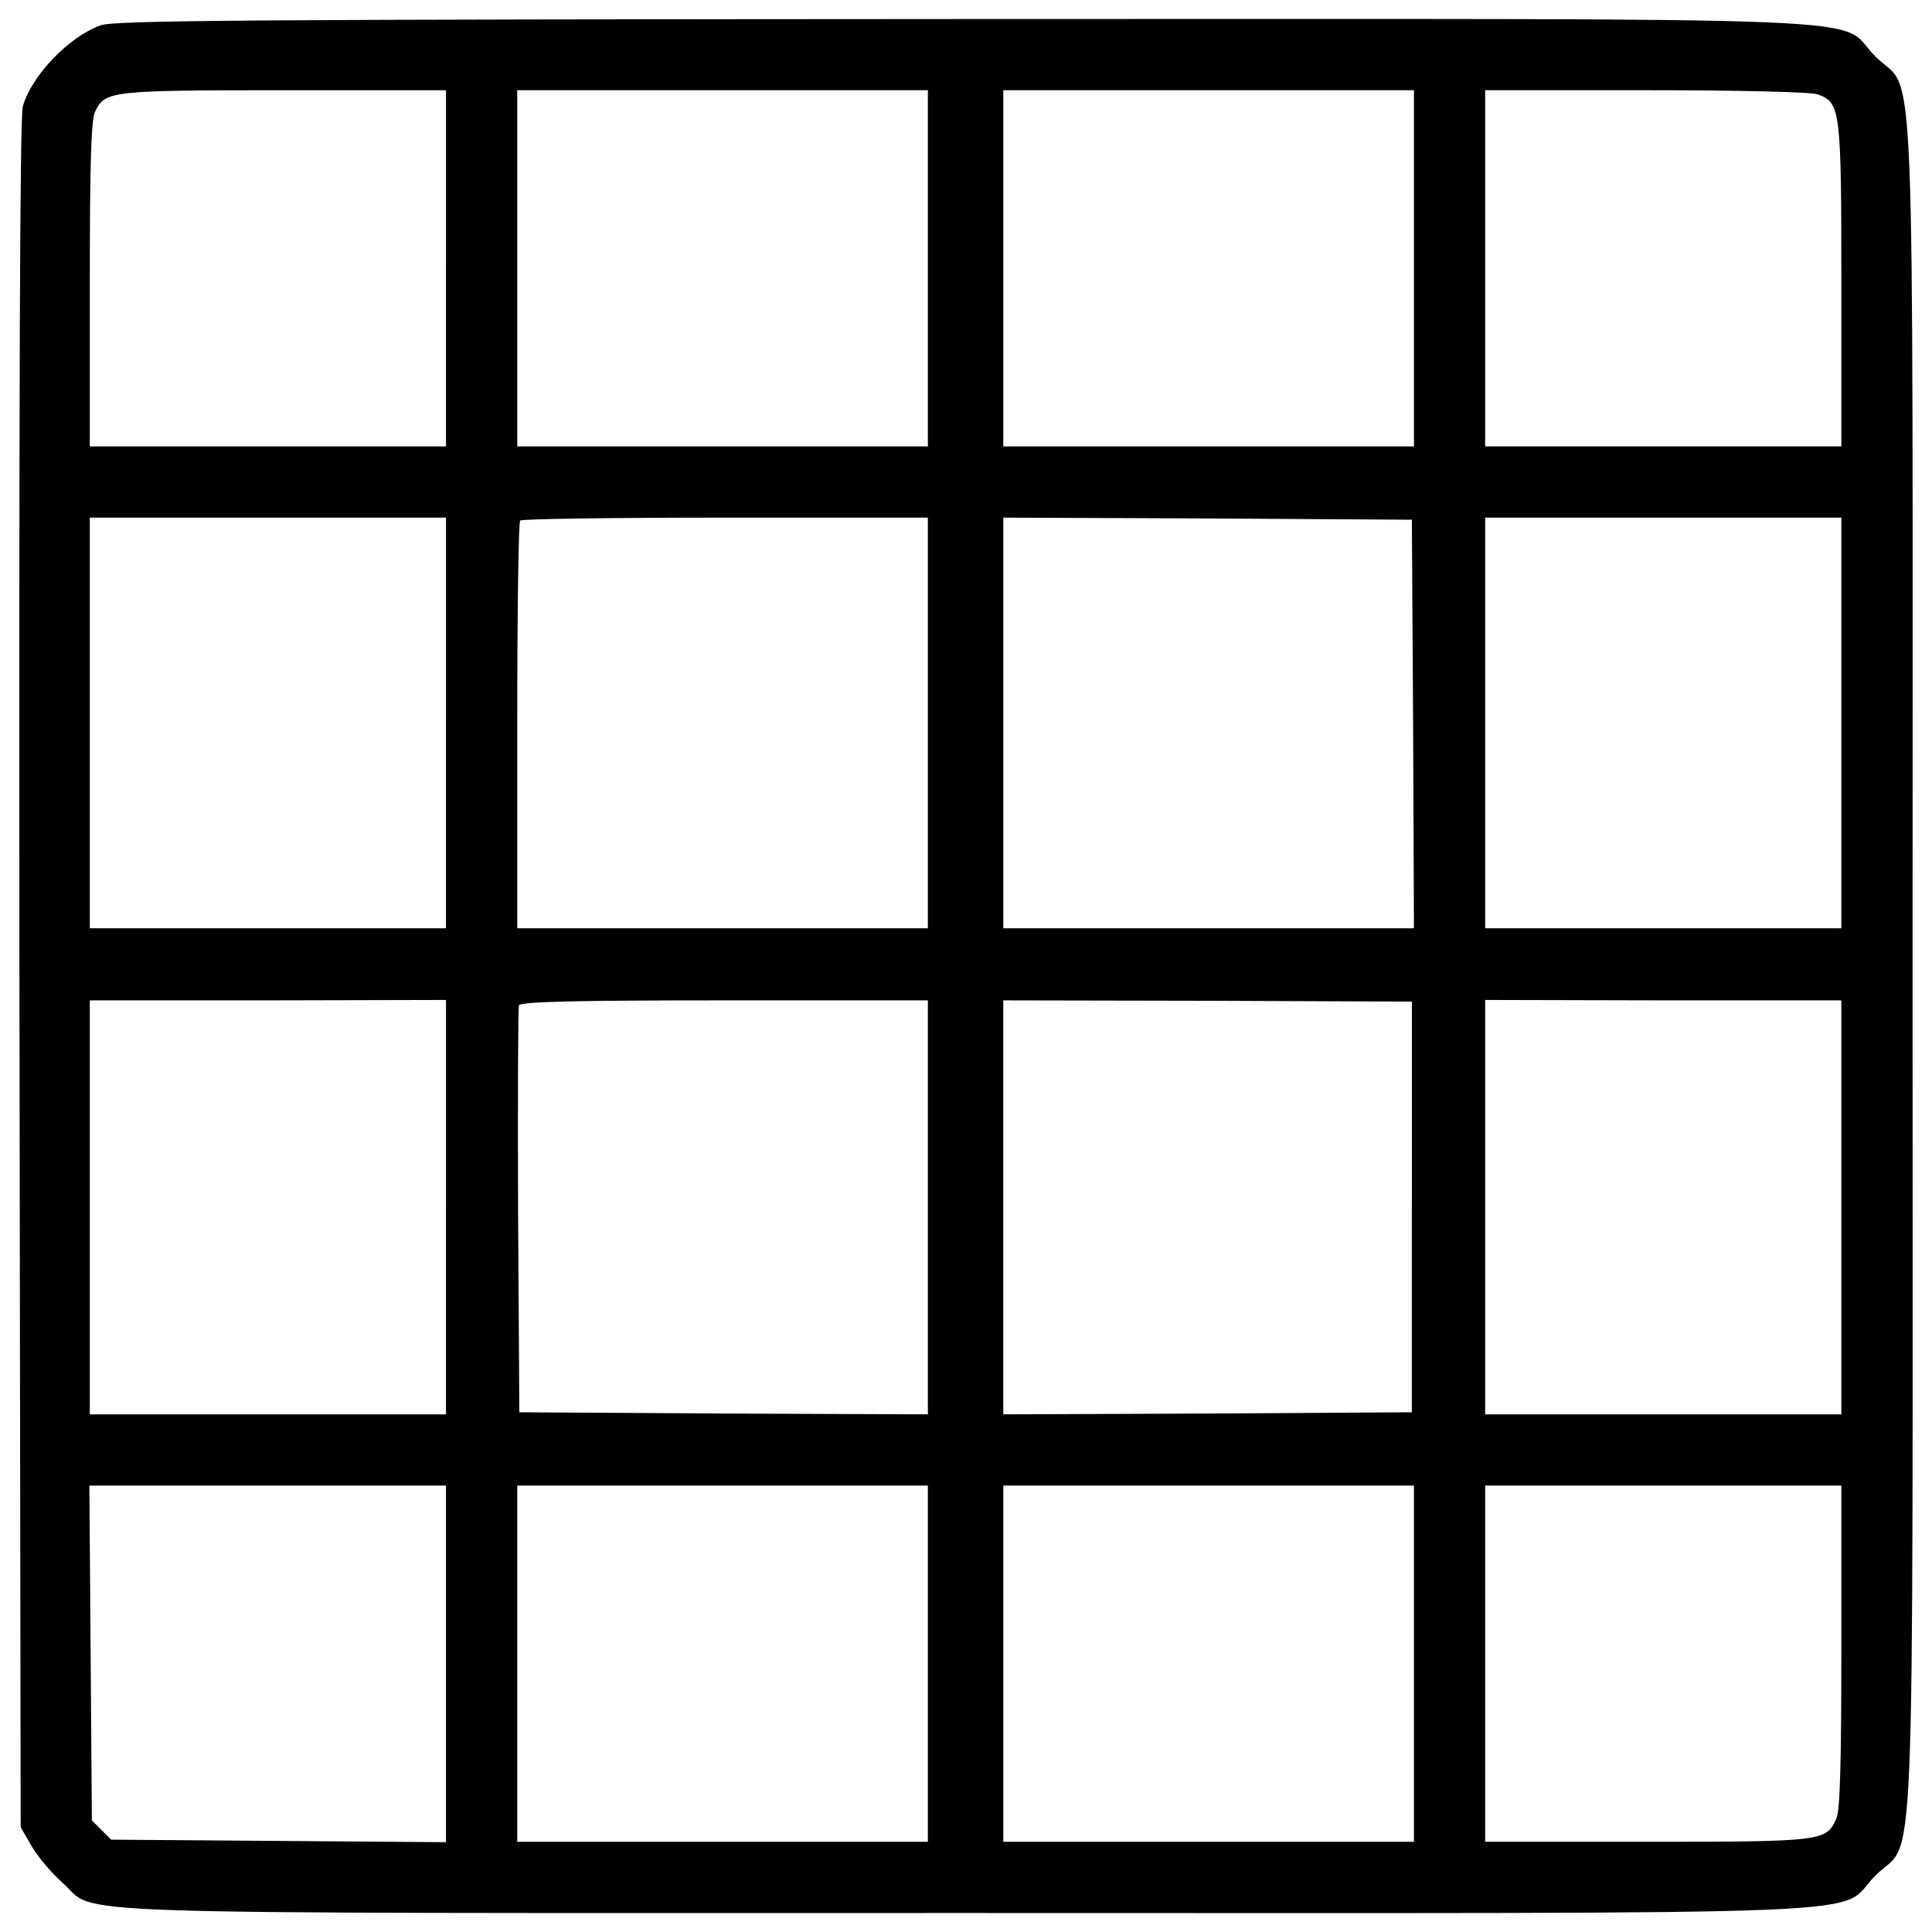
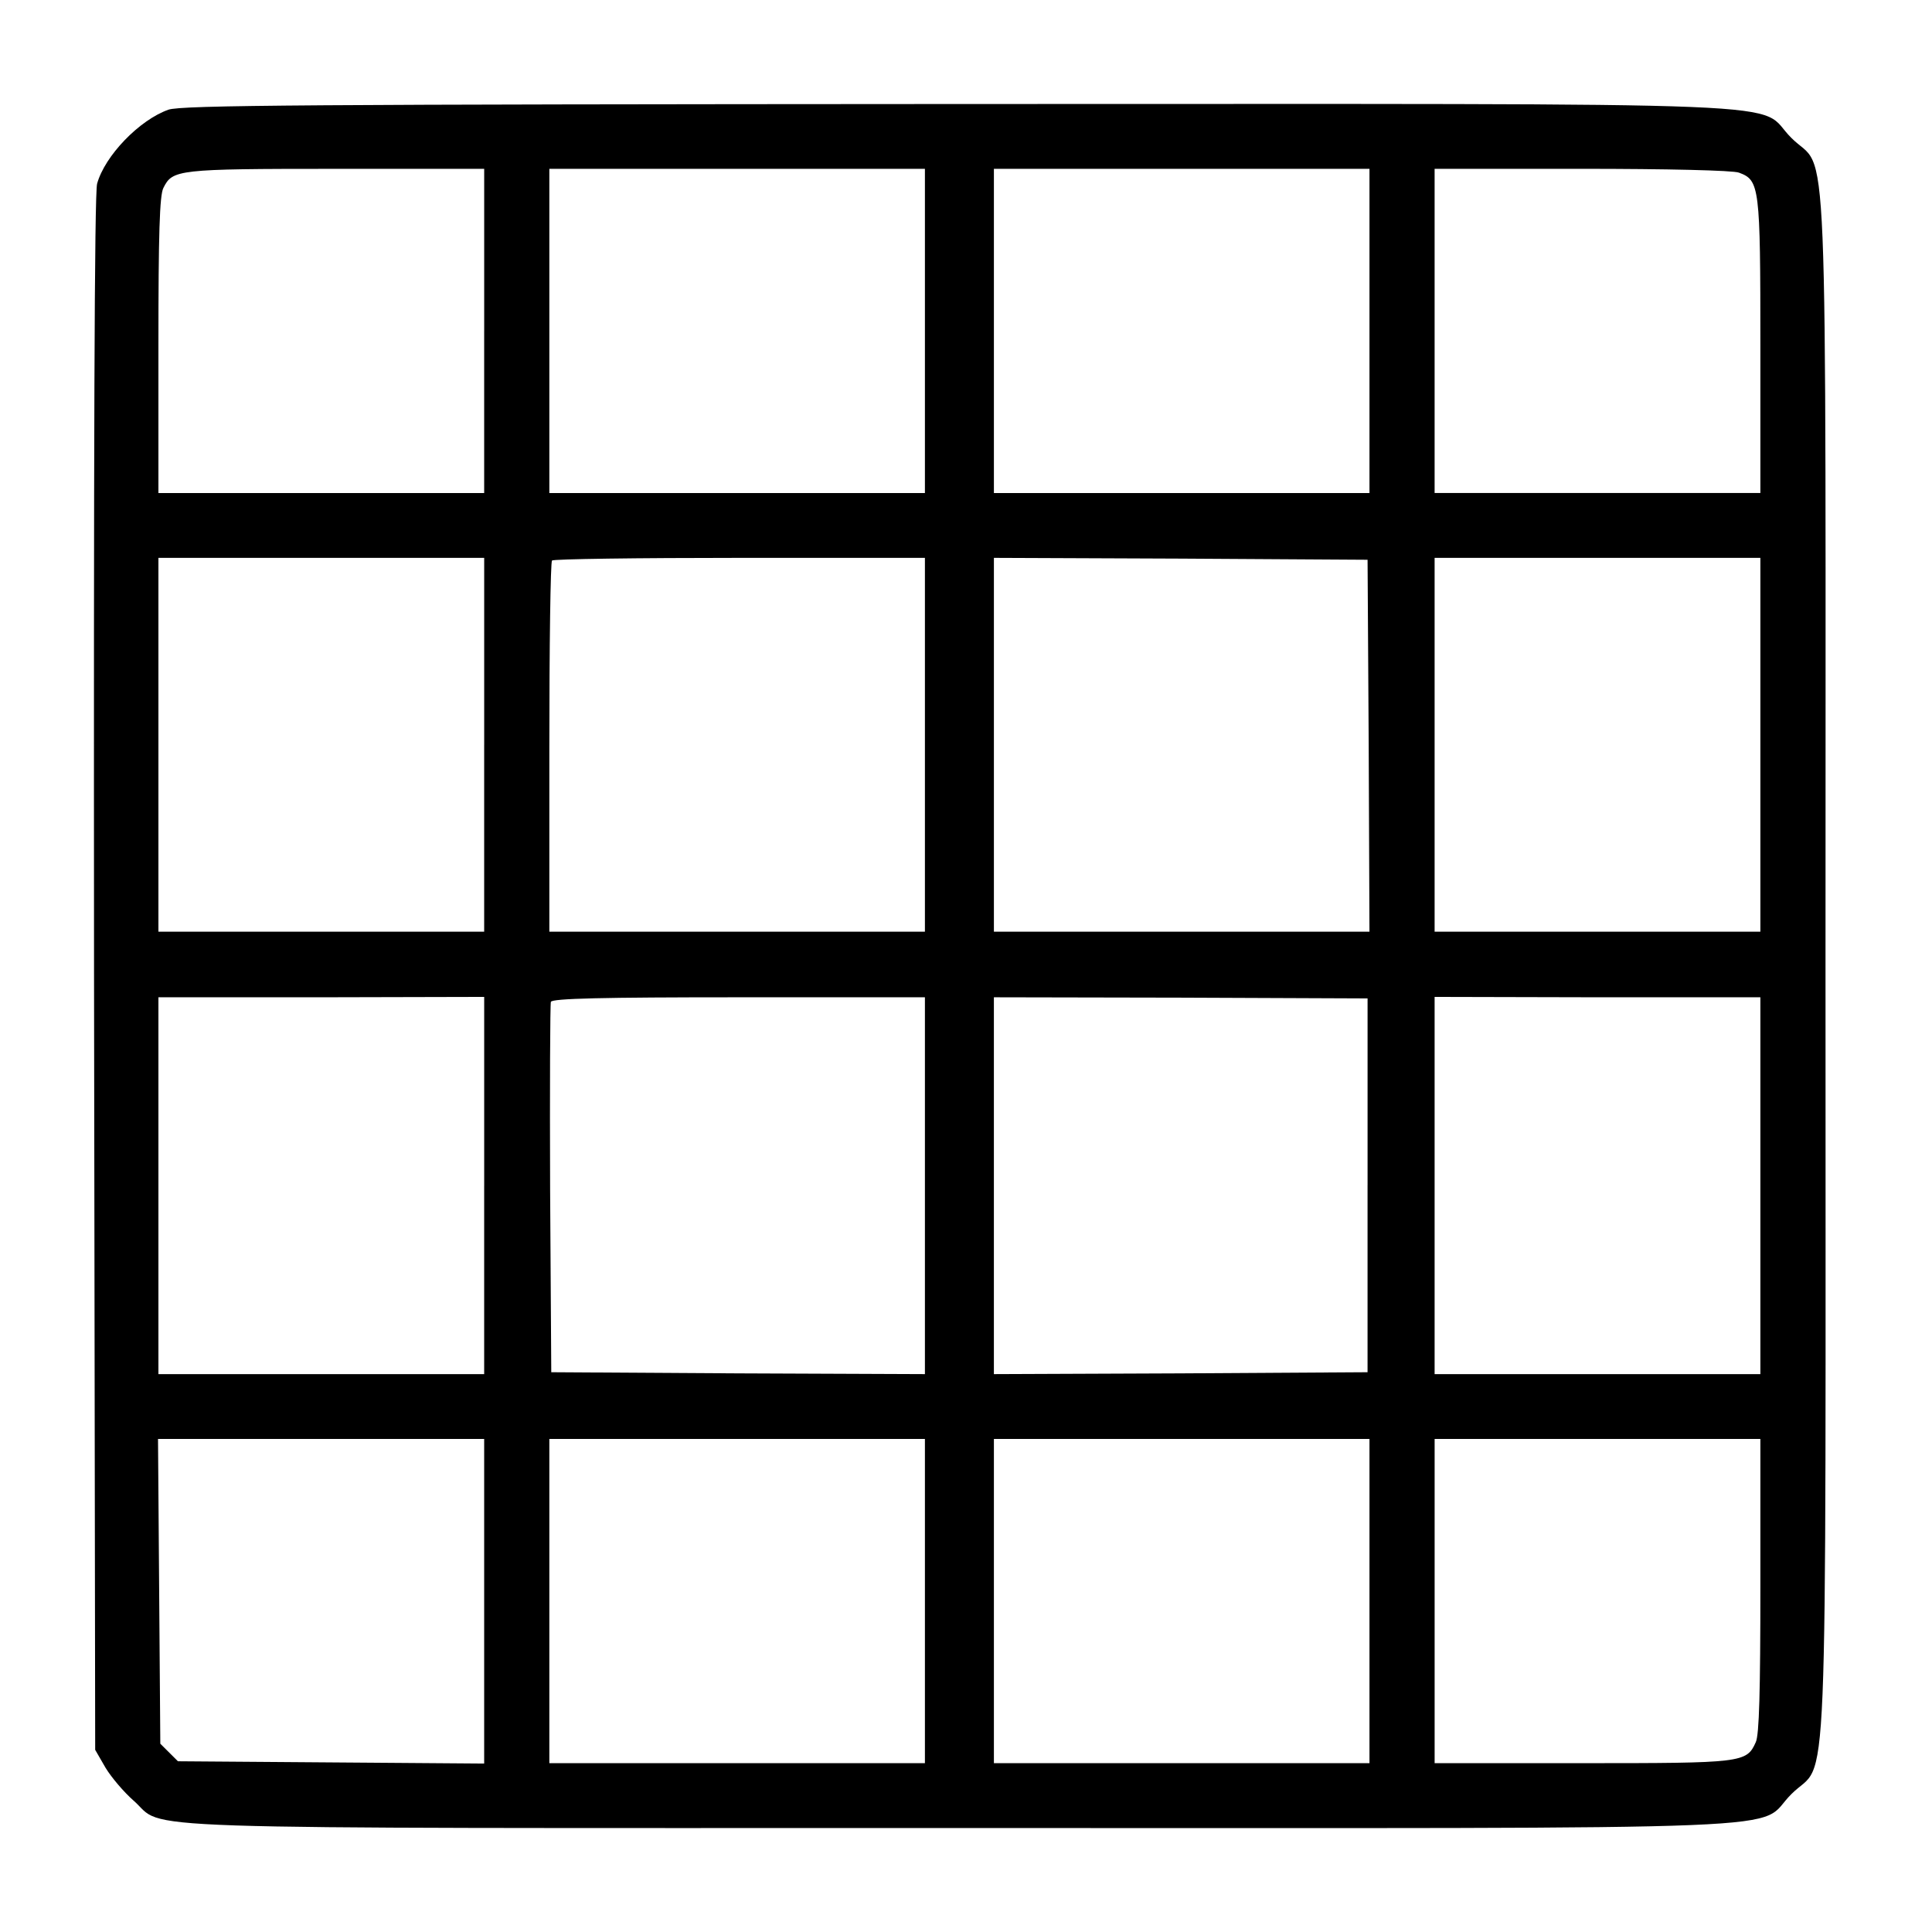
<svg xmlns="http://www.w3.org/2000/svg" id="svg10" xml:space="preserve" enable-background="new 0 0 1000 1000" viewBox="0 0 1000 1000" y="0px" x="0px" version="1.1">
  <defs id="defs14" />
-   <g style="fill:#000000;fill-opacity:1" id="g8">
-     <g style="fill:#000000;fill-opacity:1" id="g6" transform="translate(0,511) scale(0.1,-0.1)">
-       <path style="fill:#000000;fill-opacity:1" id="path4" d="M521.3,4979.1c-164.8-58.6-360-262.4-403.4-420.8C102.7,4502,98.3,3057.5,100.5,64.4l6.5-4411.5l58.6-101.9c32.5-54.2,104.1-138.8,158.3-186.5c193-169.2-210.4-156.2,4673.9-156.2c4975.4,0,4493.9-19.5,4708.6,193c212.6,214.7,193-266.8,193,4708.6c0,4975.4,19.5,4493.9-193,4708.6c-214.7,212.5,268.9,193-4717.3,193C1319.4,5009.5,592.8,5005.2,521.3,4979.1z M2308.4,3721.2v-921.8h-921.8H464.9v841.5c0,629,6.5,852.4,28.2,893.6c52.1,104.1,75.9,108.4,976,108.4h839.4V3721.2z M4802.7,3721.2v-921.8H3739.9H2677.2v921.8V4643h1062.7h1062.8V3721.2z M7318.6,3721.2v-921.8H6255.8H5193.1v921.8V4643h1062.8h1062.7V3721.2z M9409.4,4621.3c117.1-43.4,121.4-75.9,121.4-986.8v-835H8609h-921.8v921.8V4643h832.9C8999.4,4643,9376.8,4634.3,9409.4,4621.3z M2308.4,1367.9V305.2h-921.8H464.9v1062.8v1062.8h921.8h921.8V1367.9z M4802.7,1367.9V305.2H3739.9H2677.2v1047.6c0,576.9,6.5,1056.3,15.2,1062.8c6.5,8.7,485.8,15.2,1062.7,15.2h1047.6V1367.9z M7314.2,1363.6l4.3-1058.4H6255.8H5193.1v1062.8v1062.8l1058.4-4.3l1056.3-6.5L7314.2,1363.6z M9530.8,1367.9V305.2H8609h-921.8v1062.8v1062.8H8609h921.8V1367.9z M2308.4-1139.3v-1071.4h-921.8H464.9v1071.4V-67.9h921.8l921.8,2.2V-1139.3z M4802.7-1139.3v-1071.4l-1056.2,4.3l-1058.4,6.5l-6.5,1041.1c-2.2,572.6,0,1051.9,4.3,1064.9c6.5,19.5,295,26,1062.7,26h1054.1V-1139.3z M7307.7-1137.1v-1062.8l-1056.3-6.5l-1058.4-4.3v1071.4V-67.9L6251.5-70l1056.3-4.3V-1137.1z M9530.8-1139.3v-1071.4H8609h-921.8v1071.4V-65.7l921.8-2.2h921.8V-1139.3z M2308.4-3501.2v-923.9l-867.6,6.5l-865.4,6.5l-49.9,49.9l-49.9,49.9l-6.5,865.4l-6.5,867.5h924h921.8V-3501.2z M4802.7-3501.2V-4423H3739.9H2677.2v921.8v921.8h1062.7h1062.8V-3501.2z M7318.6-3501.2V-4423H6255.8H5193.1v921.8v921.8h1062.8h1062.7V-3501.2z M9530.8-3414.4c0-598.6-6.5-848-26-889.2c-52.1-117.1-73.7-119.3-982.5-119.3h-835v921.8v921.8H8609h921.8V-3414.4z" />
+   <g style="fill:#000000;fill-opacity:1" id="g8" transform="matrix(0.9146002,0,0,0.9102595,39.48033,44.87115)">
+     <g style="fill:#000000;fill-opacity:1" id="g6" transform="matrix(0.1,0,0,-0.1,0,511)">
+       <path style="fill:#000000;fill-opacity:1" id="path4" d="M 521.3,4979.1 C 356.5,4920.5 161.3,4716.7 117.9,4558.3 102.7,4502 98.3,3057.5 100.5,64.4 l 6.5,-4411.5 58.6,-101.9 c 32.5,-54.2 104.1,-138.8 158.3,-186.5 193,-169.2 -210.4,-156.2 4673.9,-156.2 4975.4,0 4493.9,-19.5 4708.6,193 212.6,214.7 193,-266.8 193,4708.6 0,4975.4 19.5,4493.9 -193,4708.6 -214.7,212.5 268.9,193 -4717.3,193 -3669.7,-2 -4396.3,-6.3 -4467.8,-32.4 z M 2308.4,3721.2 V 2799.4 H 1386.6 464.9 v 841.5 c 0,629 6.5,852.4 28.2,893.6 52.1,104.1 75.9,108.4 976,108.4 h 839.4 v -921.7 z m 2494.3,0 V 2799.4 H 3739.9 2677.2 v 921.8 921.8 h 1062.7 1062.8 z m 2515.9,0 V 2799.4 H 6255.8 5193.1 v 921.8 921.8 h 1062.8 1062.7 z m 2090.8,900.1 c 117.1,-43.4 121.4,-75.9 121.4,-986.8 v -835 H 8609 7687.2 v 921.8 921.7 h 832.9 c 479.3,0 856.7,-8.7 889.3,-21.7 z M 2308.4,1367.9 V 305.2 H 1386.6 464.9 V 1368 2430.8 h 921.8 921.8 V 1367.9 Z m 2494.3,0 V 305.2 H 3739.9 2677.2 v 1047.6 c 0,576.9 6.5,1056.3 15.2,1062.8 6.5,8.7 485.8,15.2 1062.7,15.2 h 1047.6 z m 2511.5,-4.3 4.3,-1058.4 H 6255.8 5193.1 V 1368 2430.8 l 1058.4,-4.3 1056.3,-6.5 z m 2216.6,4.3 V 305.2 H 8609 7687.2 V 1368 2430.8 H 8609 9530.8 Z M 2308.4,-1139.3 V -2210.7 H 1386.6 464.9 v 1071.4 1071.4 h 921.8 l 921.8,2.2 v -1073.6 z m 2494.3,0 v -1071.4 l -1056.2,4.3 -1058.4,6.5 -6.5,1041.1 c -2.2,572.6 0,1051.9 4.3,1064.9 6.5,19.5 295,26 1062.7,26 h 1054.1 z m 2505,2.2 v -1062.8 l -1056.3,-6.5 -1058.4,-4.3 v 1071.4 1071.4 l 1058.5,-2.1 1056.3,-4.3 v -1062.8 z m 2223.1,-2.2 V -2210.7 H 8609 7687.2 v 1071.4 1073.6 l 921.8,-2.2 h 921.8 z M 2308.4,-3501.2 v -923.9 l -867.6,6.5 -865.4,6.5 -49.9,49.9 -49.9,49.9 -6.5,865.4 -6.5,867.5 h 924 921.8 z m 2494.3,0 V -4423 H 3739.9 2677.2 v 921.8 921.8 h 1062.7 1062.8 z m 2515.9,0 V -4423 H 6255.8 5193.1 v 921.8 921.8 h 1062.8 1062.7 z m 2212.2,86.8 c 0,-598.6 -6.5,-848 -26,-889.2 -52.1,-117.1 -73.7,-119.3 -982.5,-119.3 h -835 v 921.8 921.8 h 921.7 921.8 z" />
    </g>
  </g>
</svg>
